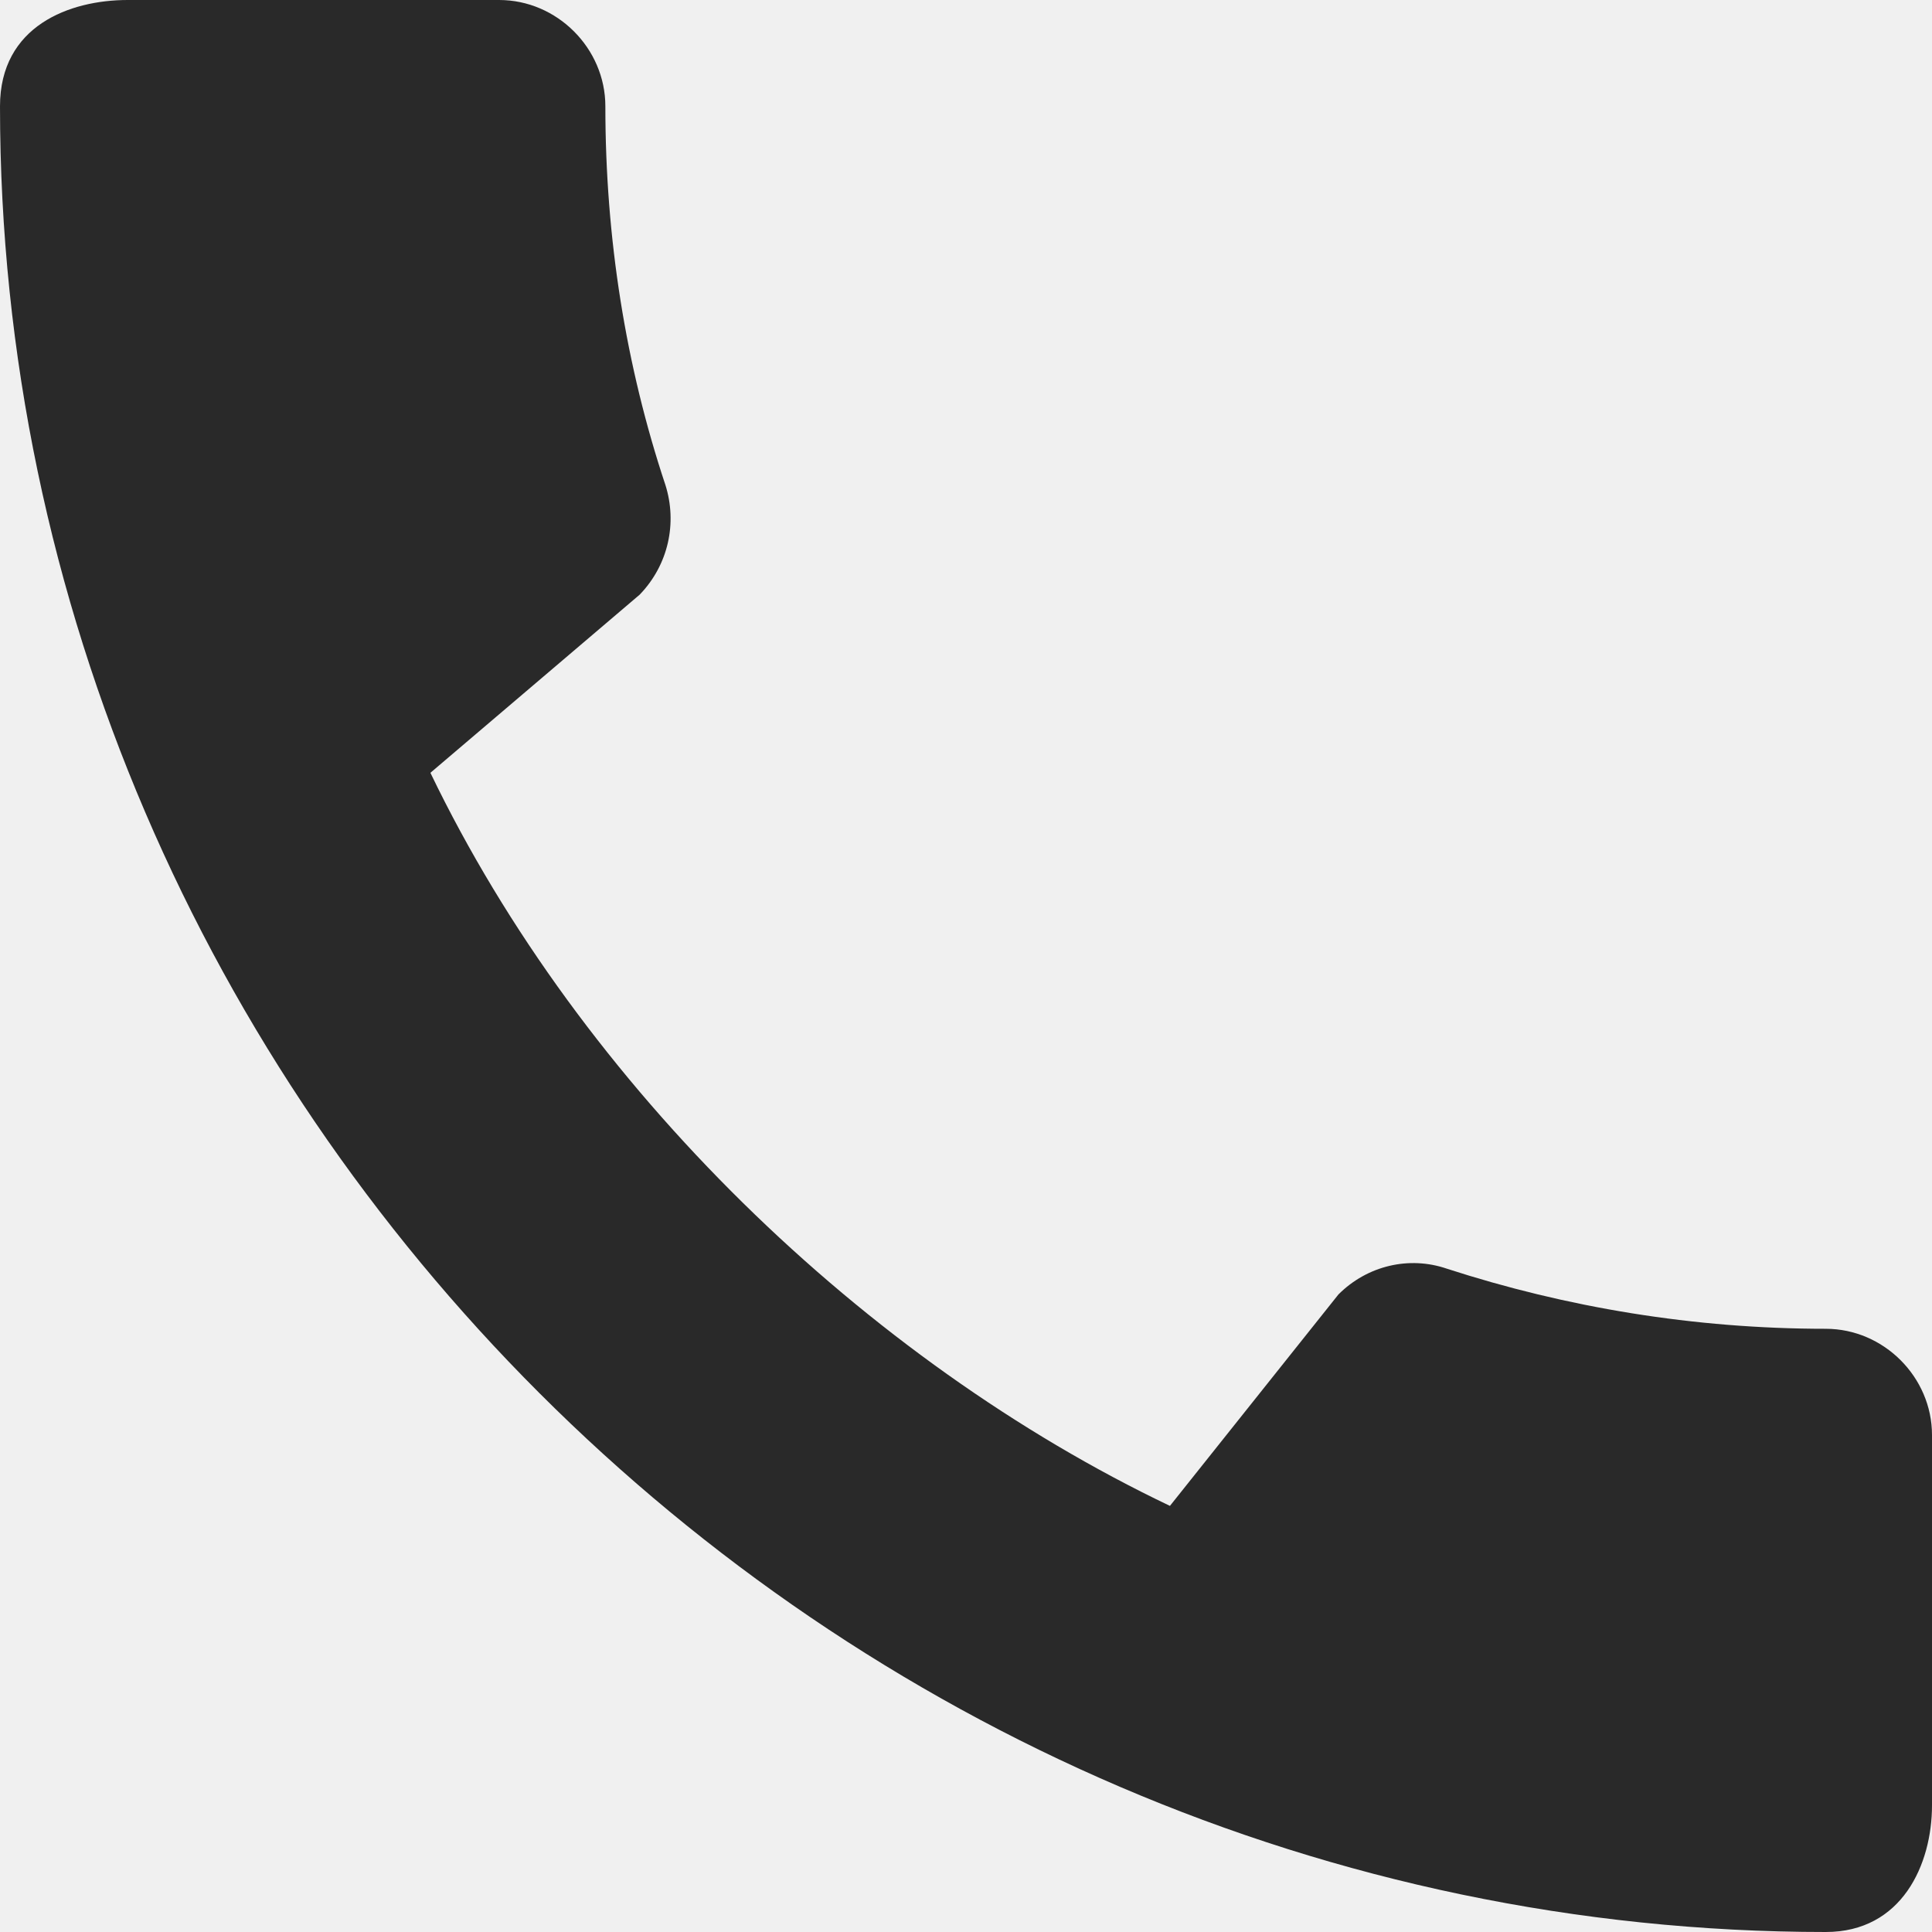
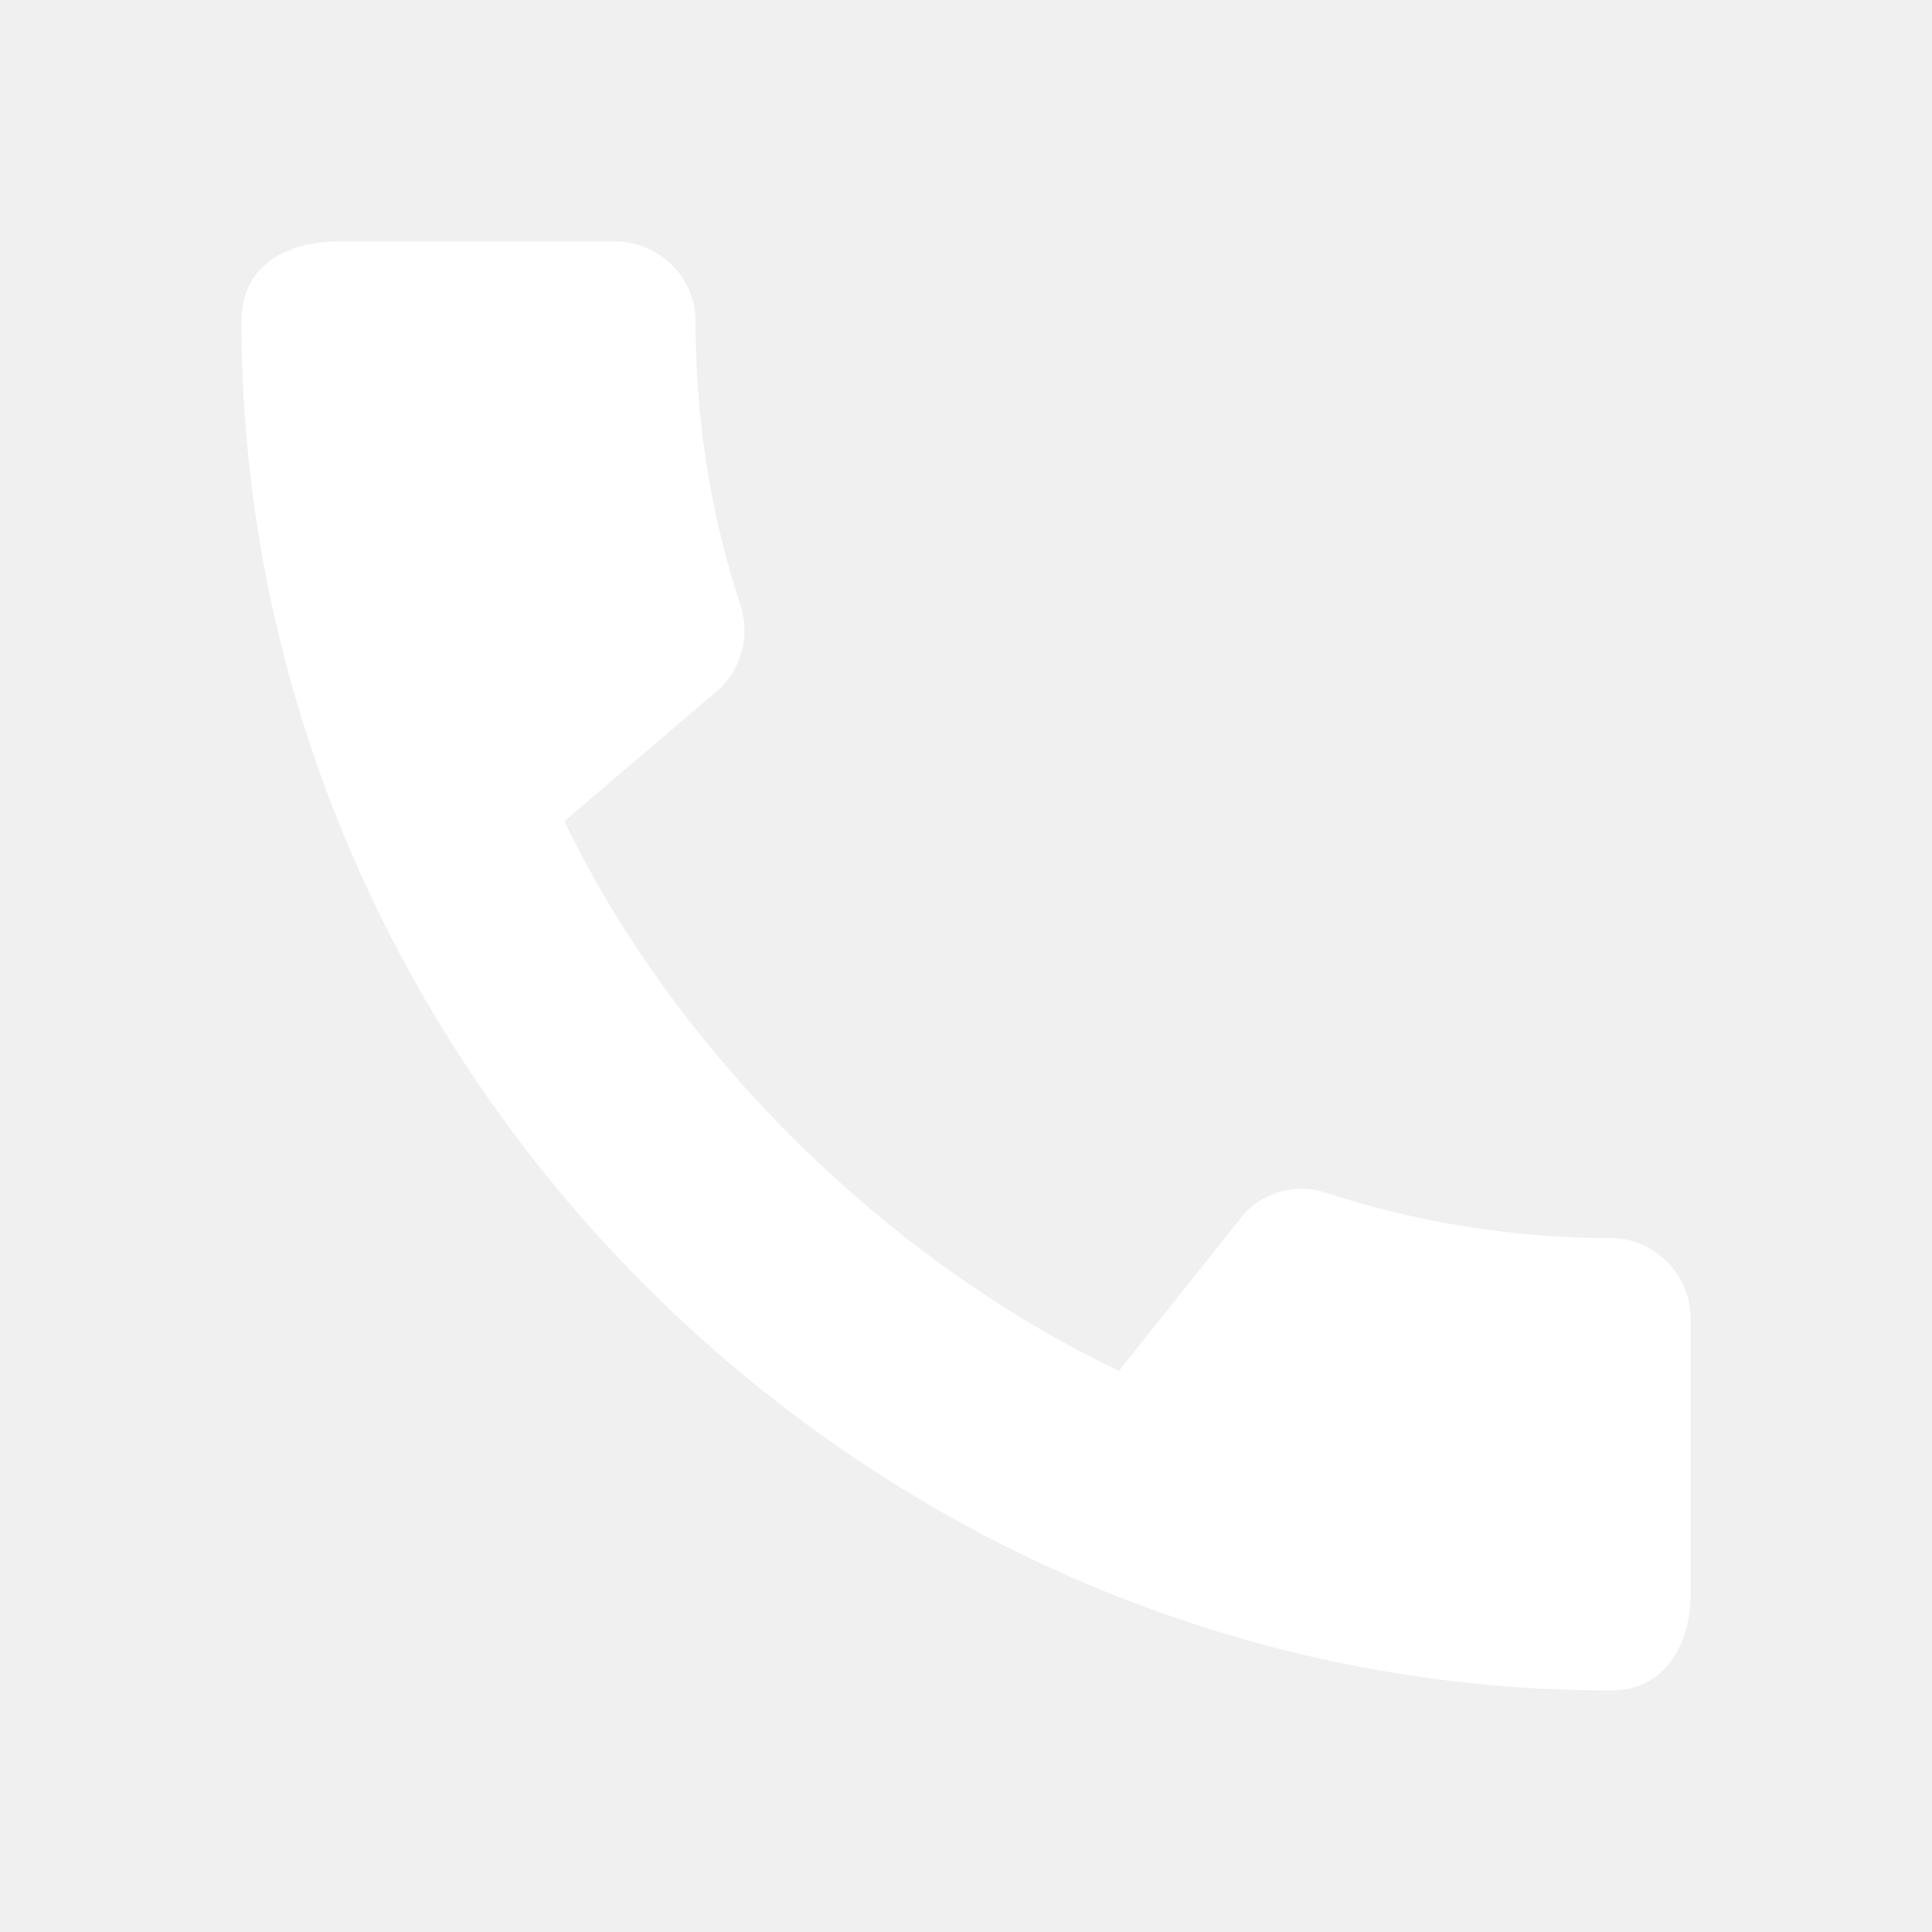
- <svg xmlns="http://www.w3.org/2000/svg" width="18" height="18" viewBox="0 0 18 18" fill="none">
-   <path d="M17.01 12.38C15.78 12.38 14.59 12.18 13.48 11.82C13.13 11.7 12.74 11.79 12.47 12.06L10.9 14.03C8.07 12.68 5.42 10.13 4.01 7.2L5.96 5.54C6.23 5.26 6.31 4.87 6.2 4.52C5.83 3.41 5.64 2.22 5.64 0.99C5.64 0.45 5.19 0 4.65 0H1.19C0.65 0 0 0.24 0 0.99C0 10.28 7.73 18 17.01 18C17.72 18 18 17.37 18 16.82V13.37C18 12.83 17.55 12.38 17.01 12.38Z" fill="#292929" />
+ <svg xmlns="http://www.w3.org/2000/svg" width="24" height="24" viewBox="0 0 24 24" fill="none">
+   <g clip-path="url(#clip0_0_200)">
+     <path d="M20.01 15.38C18.78 15.38 17.59 15.18 16.48 14.82C16.13 14.7 15.74 14.79 15.47 15.06L13.9 17.03C11.07 15.68 8.42 13.13 7.01 10.2L8.96 8.54C9.23 8.26 9.31 7.87 9.2 7.52C8.83 6.41 8.64 5.22 8.64 3.99C8.64 3.45 8.19 3 7.65 3H4.19C3.65 3 3 3.24 3 3.99C3 13.28 10.73 21 20.01 21C20.72 21 21 20.37 21 19.82V16.37C21 15.83 20.55 15.38 20.01 15.38Z" fill="white" />
+   </g>
+   <defs>
+     <clipPath id="clip0_0_200">
+       <rect width="24" height="24" fill="white" />
+     </clipPath>
+   </defs>
</svg>
